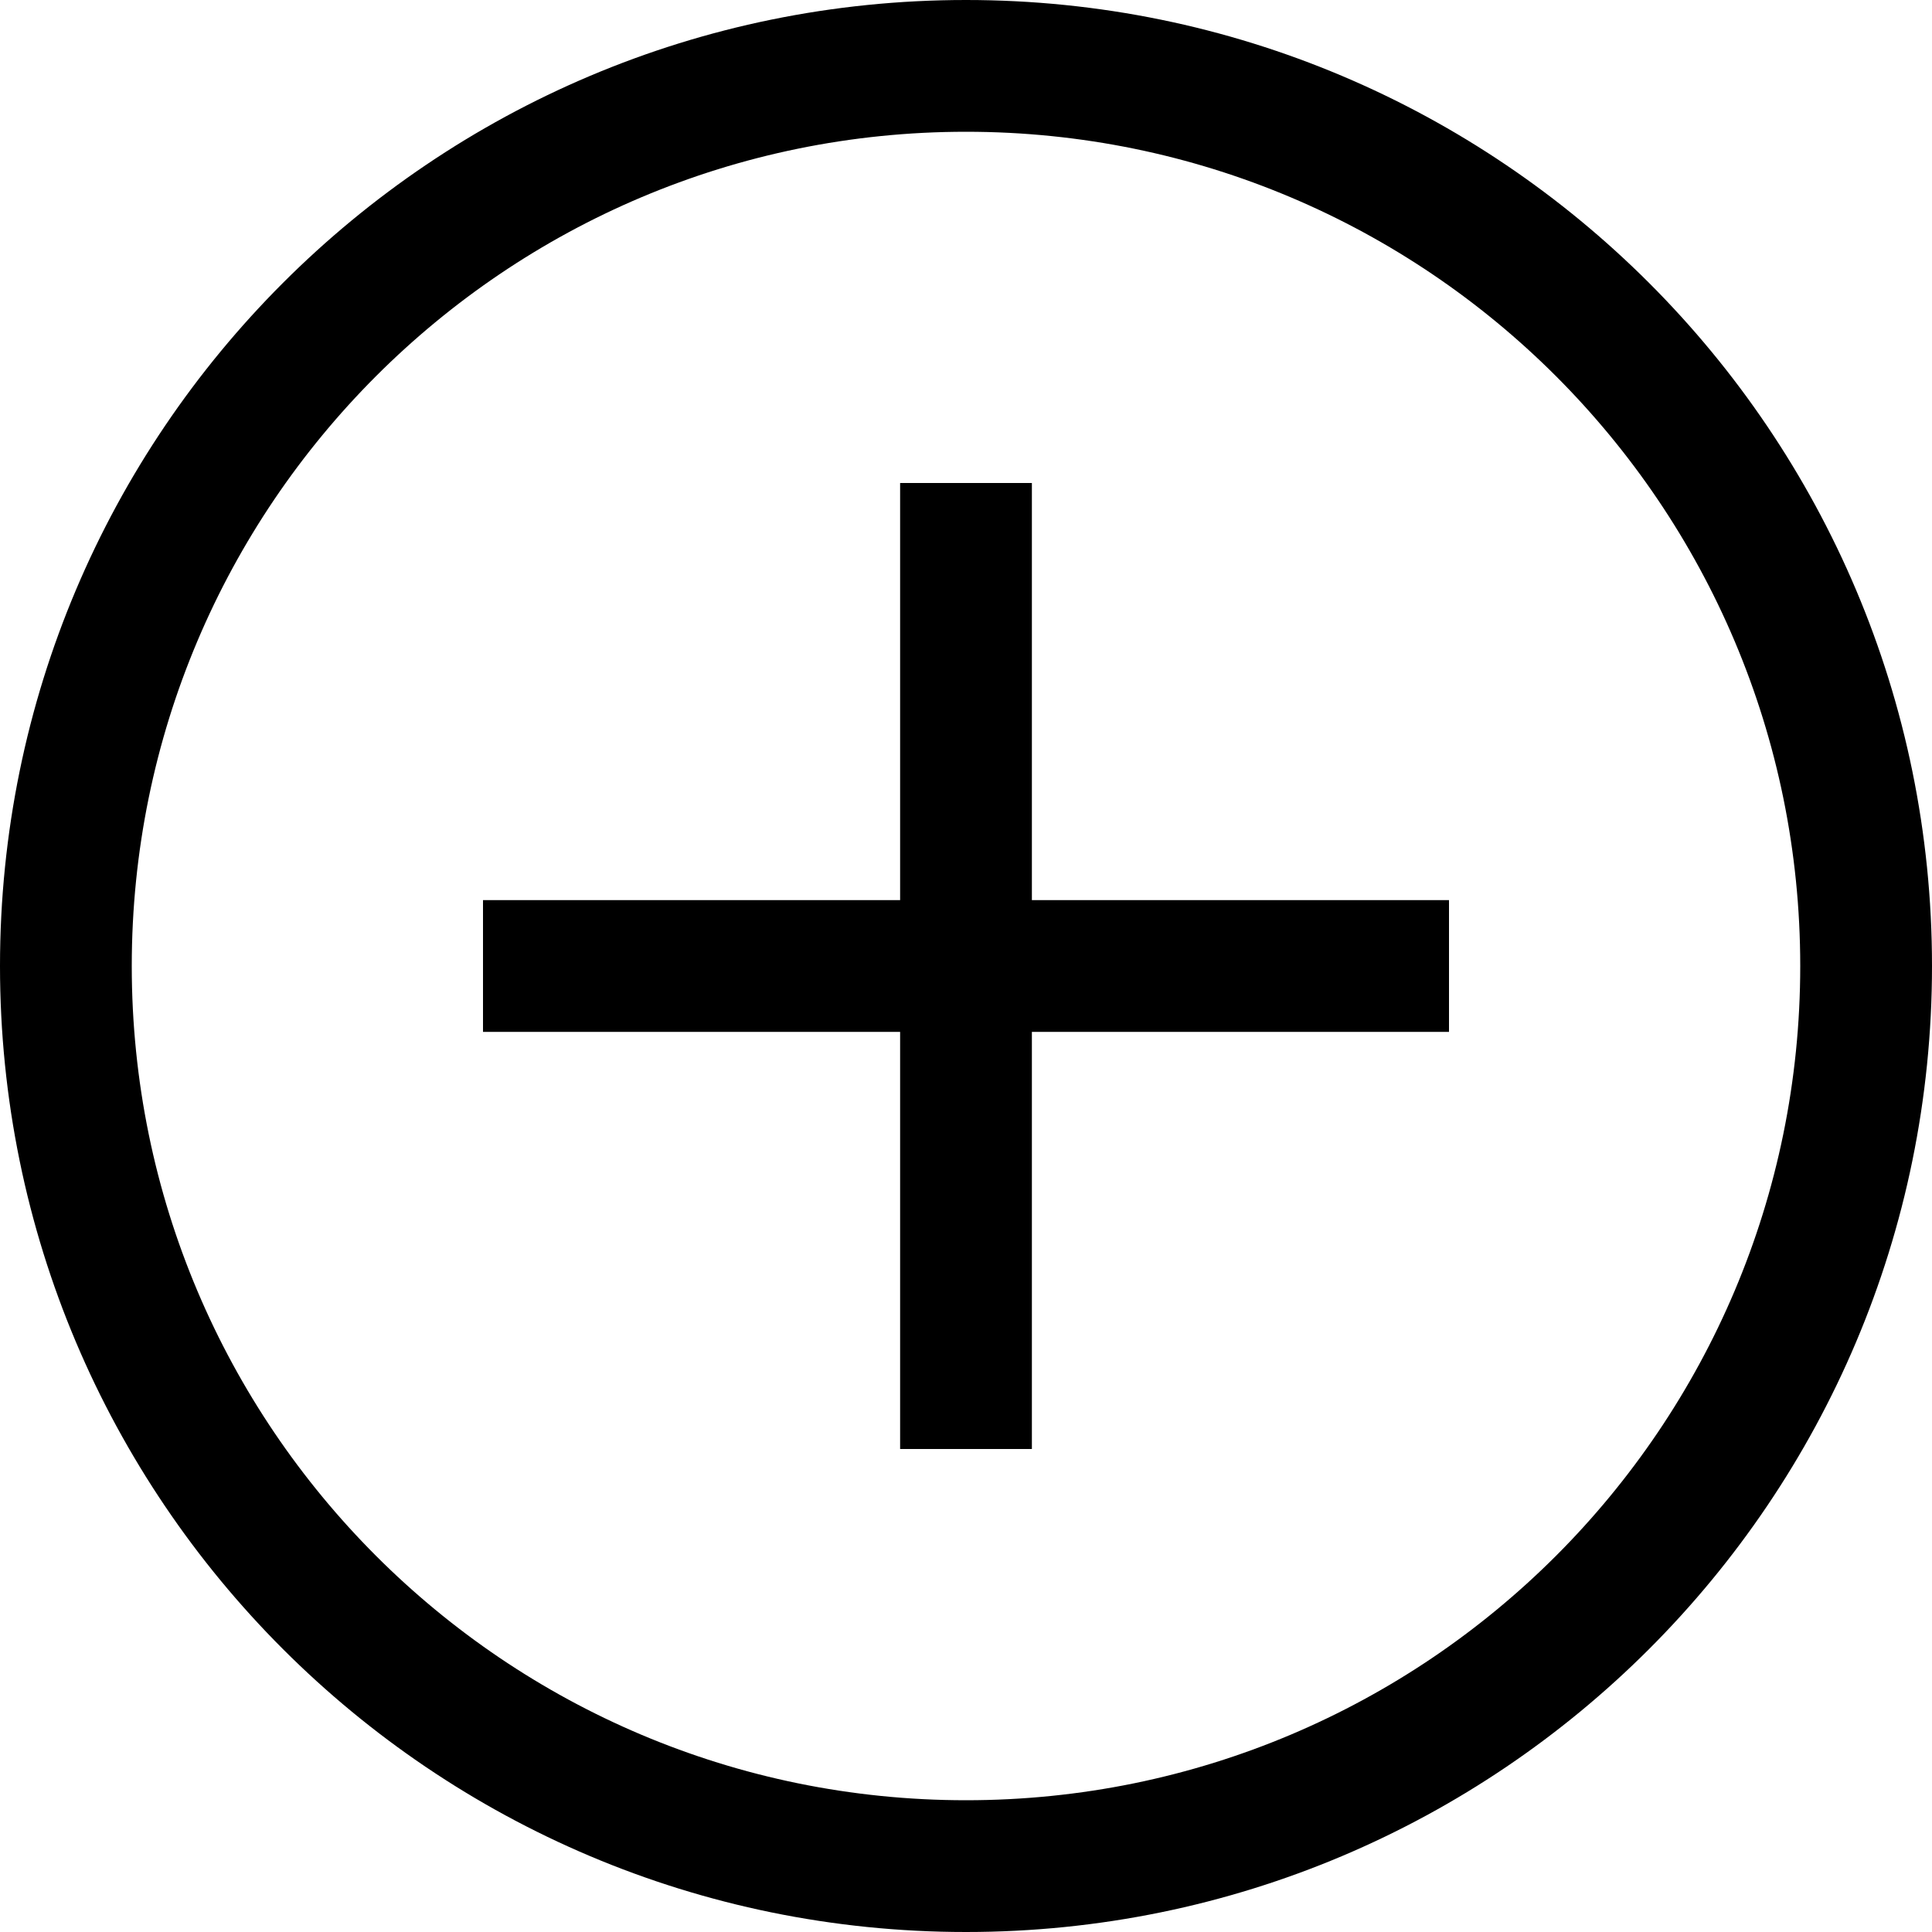
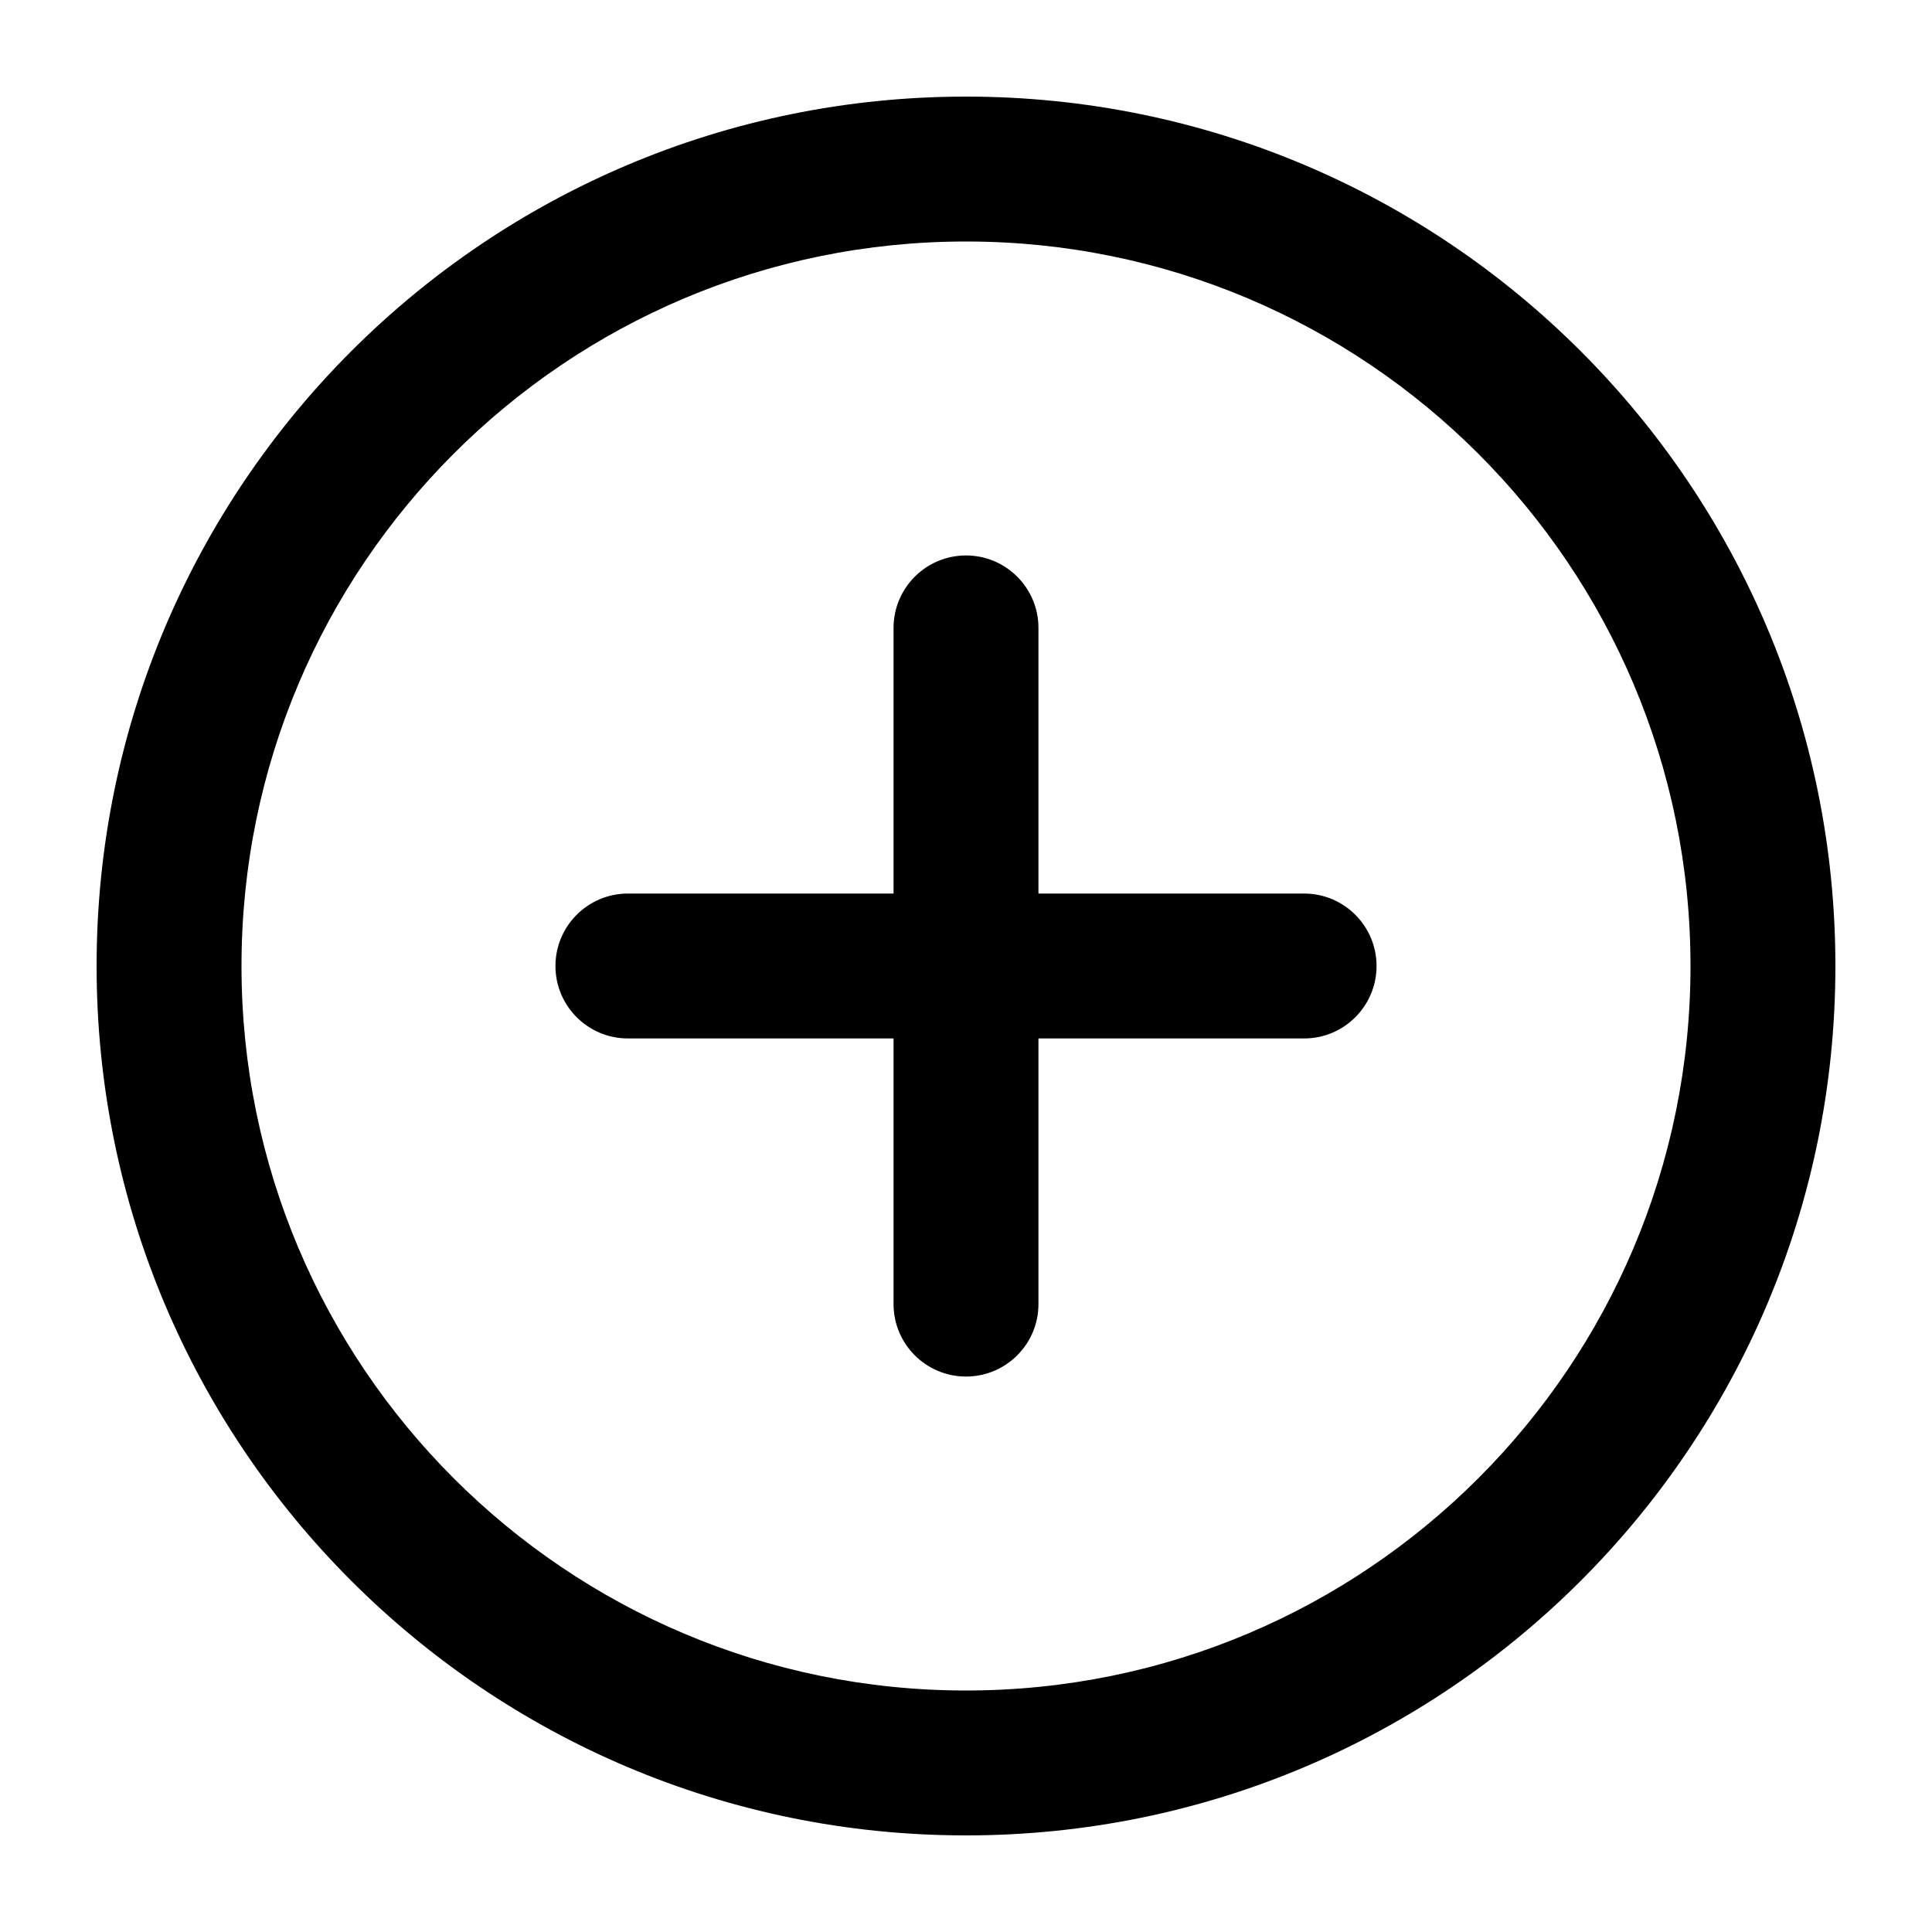
<svg xmlns="http://www.w3.org/2000/svg" width="20" height="20" viewBox="0 0 20 20" fill="none">
-   <path d="M9.318 15V10.682H5V9.318H9.318V5H10.682V9.318H15V10.682H10.682V15H9.318Z" fill="black" />
-   <path fill-rule="evenodd" clip-rule="evenodd" d="M20 10C20 15.523 15.523 20 10 20C4.477 20 0 15.523 0 10C0 4.477 4.477 0 10 0C15.523 0 20 4.477 20 10ZM18.636 10C18.636 14.77 14.77 18.636 10 18.636C5.23 18.636 1.364 14.77 1.364 10C1.364 5.23 5.23 1.364 10 1.364C14.77 1.364 18.636 5.23 18.636 10Z" fill="black" />
+   <path d="M10 5.75C10.414 5.75 10.75 6.086 10.75 6.5V9.25H13.5C13.914 9.25 14.25 9.586 14.25 10C14.25 10.414 13.914 10.75 13.5 10.75H10.75V13.5C10.75 13.914 10.414 14.25 10 14.25C9.586 14.25 9.25 13.914 9.25 13.5V10.75H6.5C6.086 10.75 5.75 10.414 5.75 10C5.75 9.586 6.086 9.25 6.5 9.25H9.25V6.5C9.25 6.086 9.586 5.75 10 5.75Z" fill="black" />
+   <path fill-rule="evenodd" clip-rule="evenodd" d="M10 1C5.029 1 1 5.029 1 10C1 14.971 5.029 19 10 19C14.971 19 19 14.971 19 10C19 5.029 14.971 1 10 1ZM2.5 10C2.5 5.858 5.858 2.5 10 2.5C14.142 2.5 17.5 5.858 17.5 10C17.5 14.142 14.142 17.5 10 17.5C5.858 17.5 2.5 14.142 2.5 10Z" fill="black" />
</svg>
